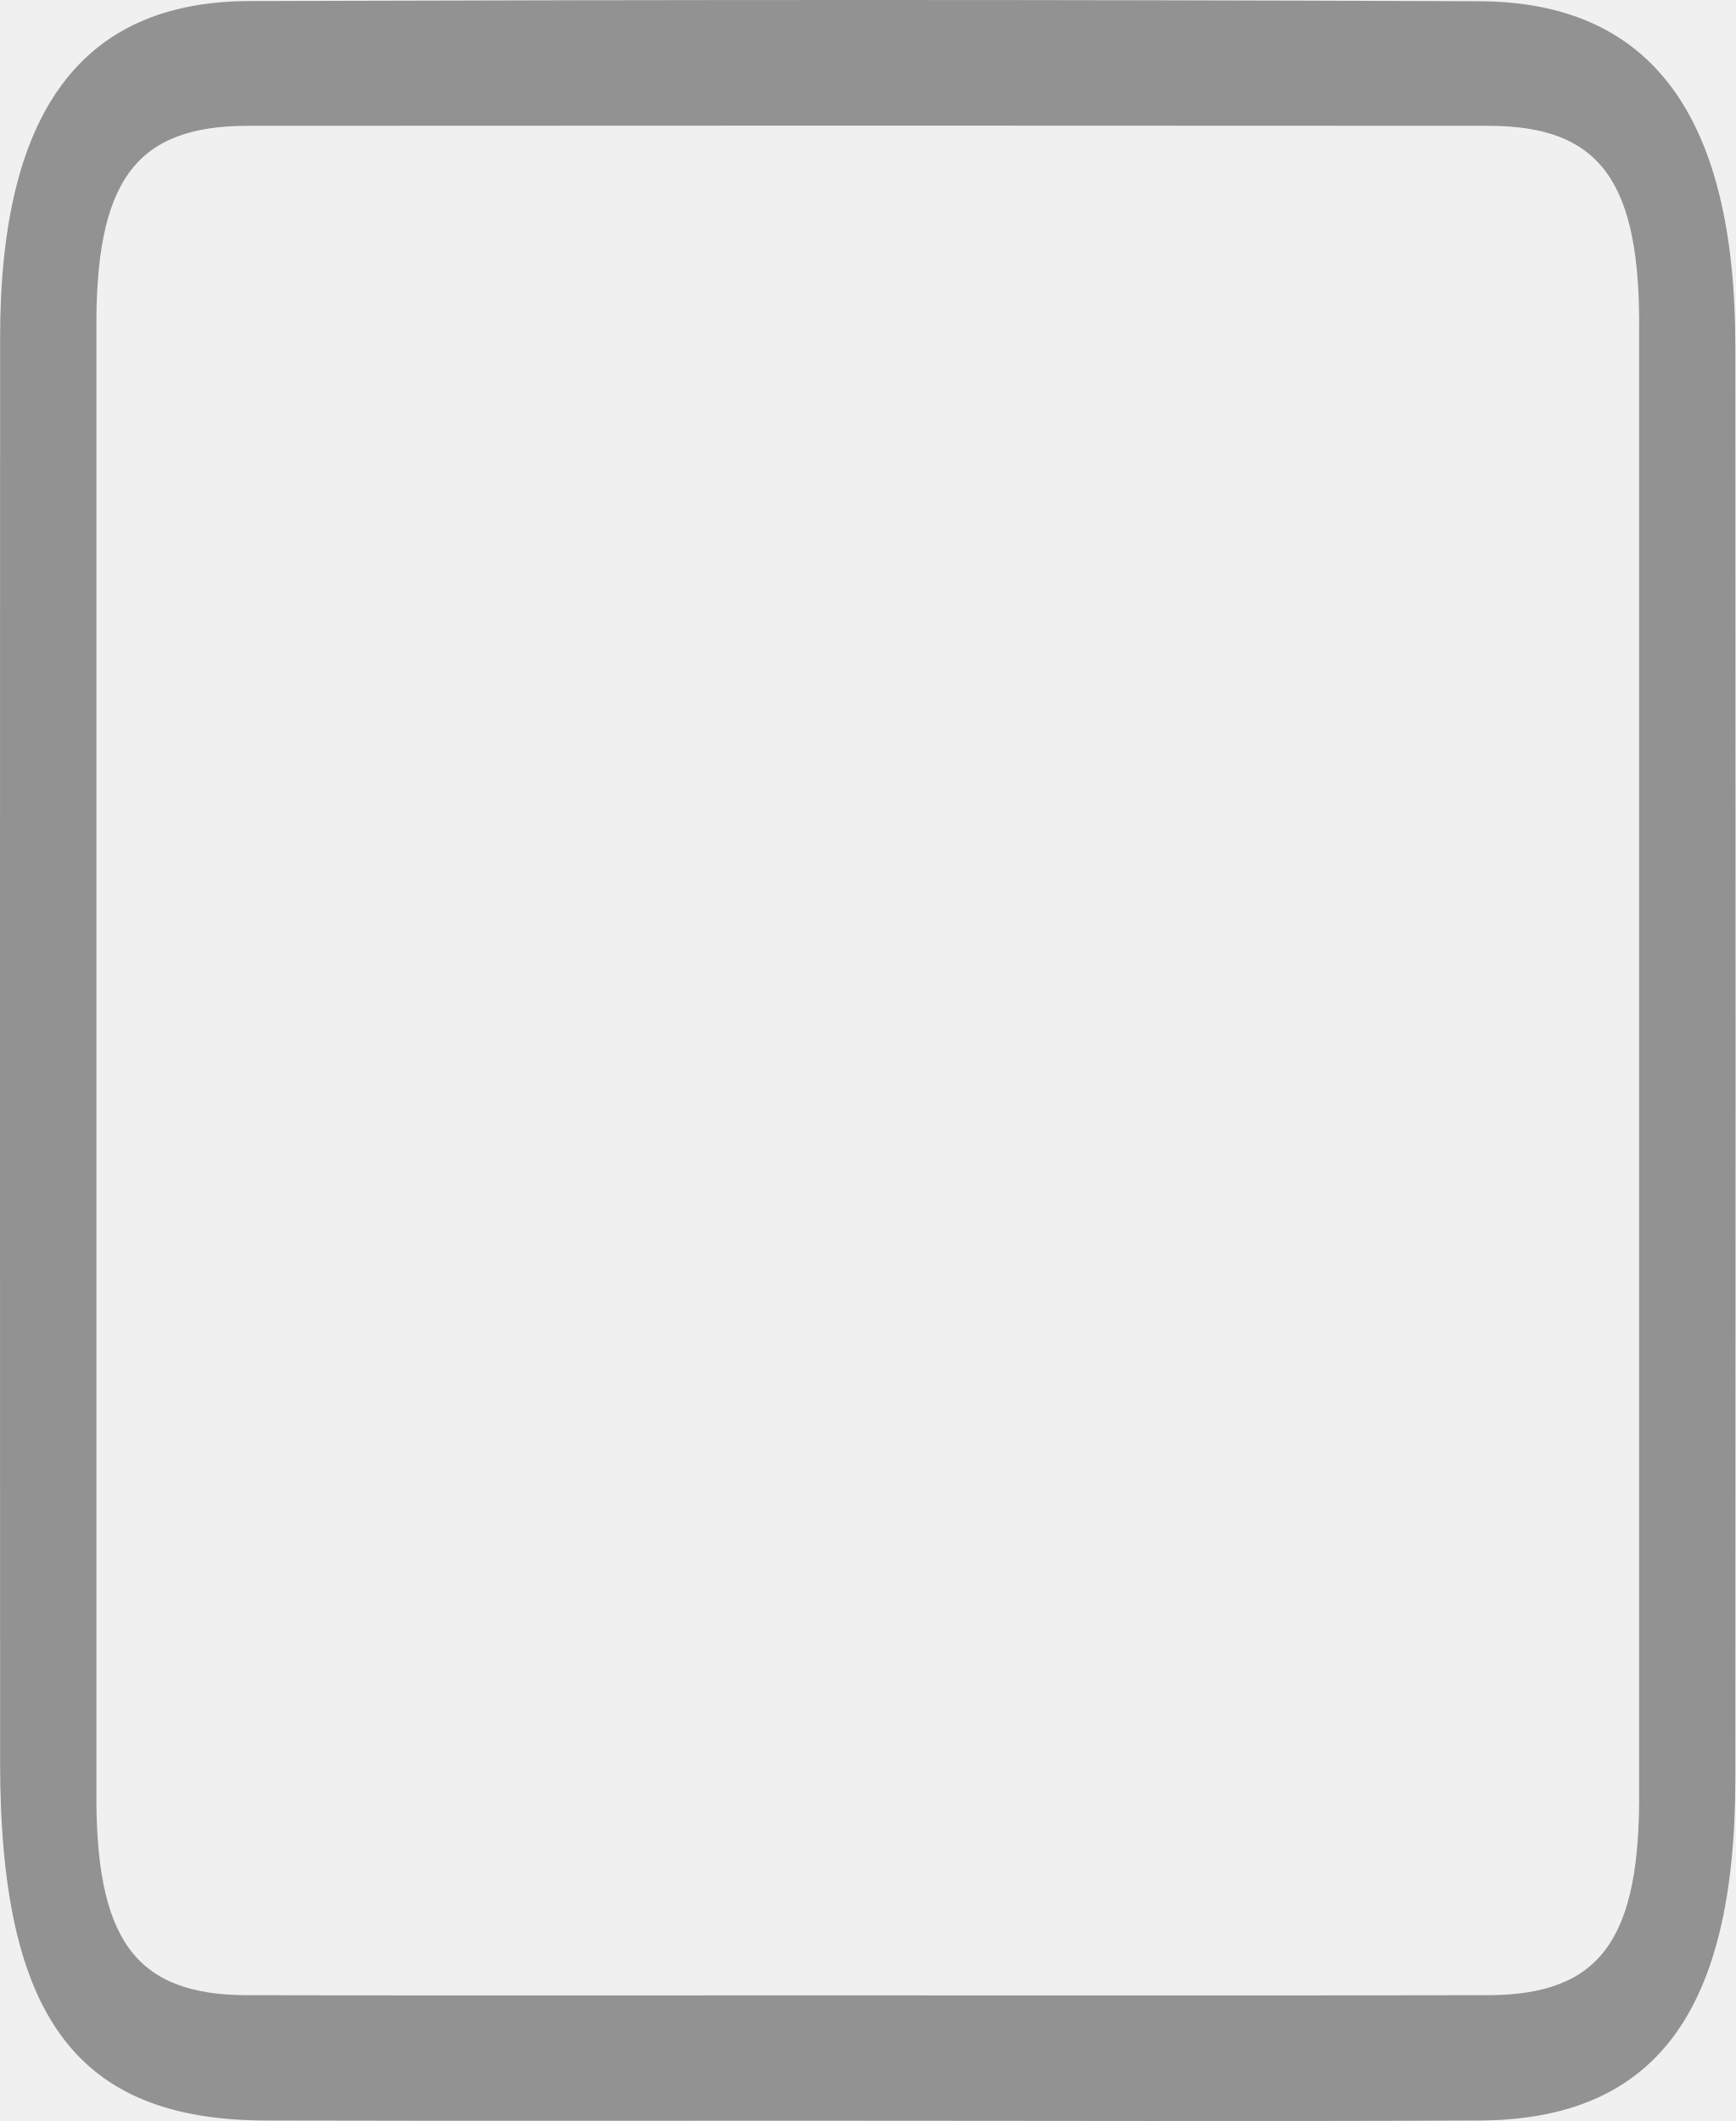
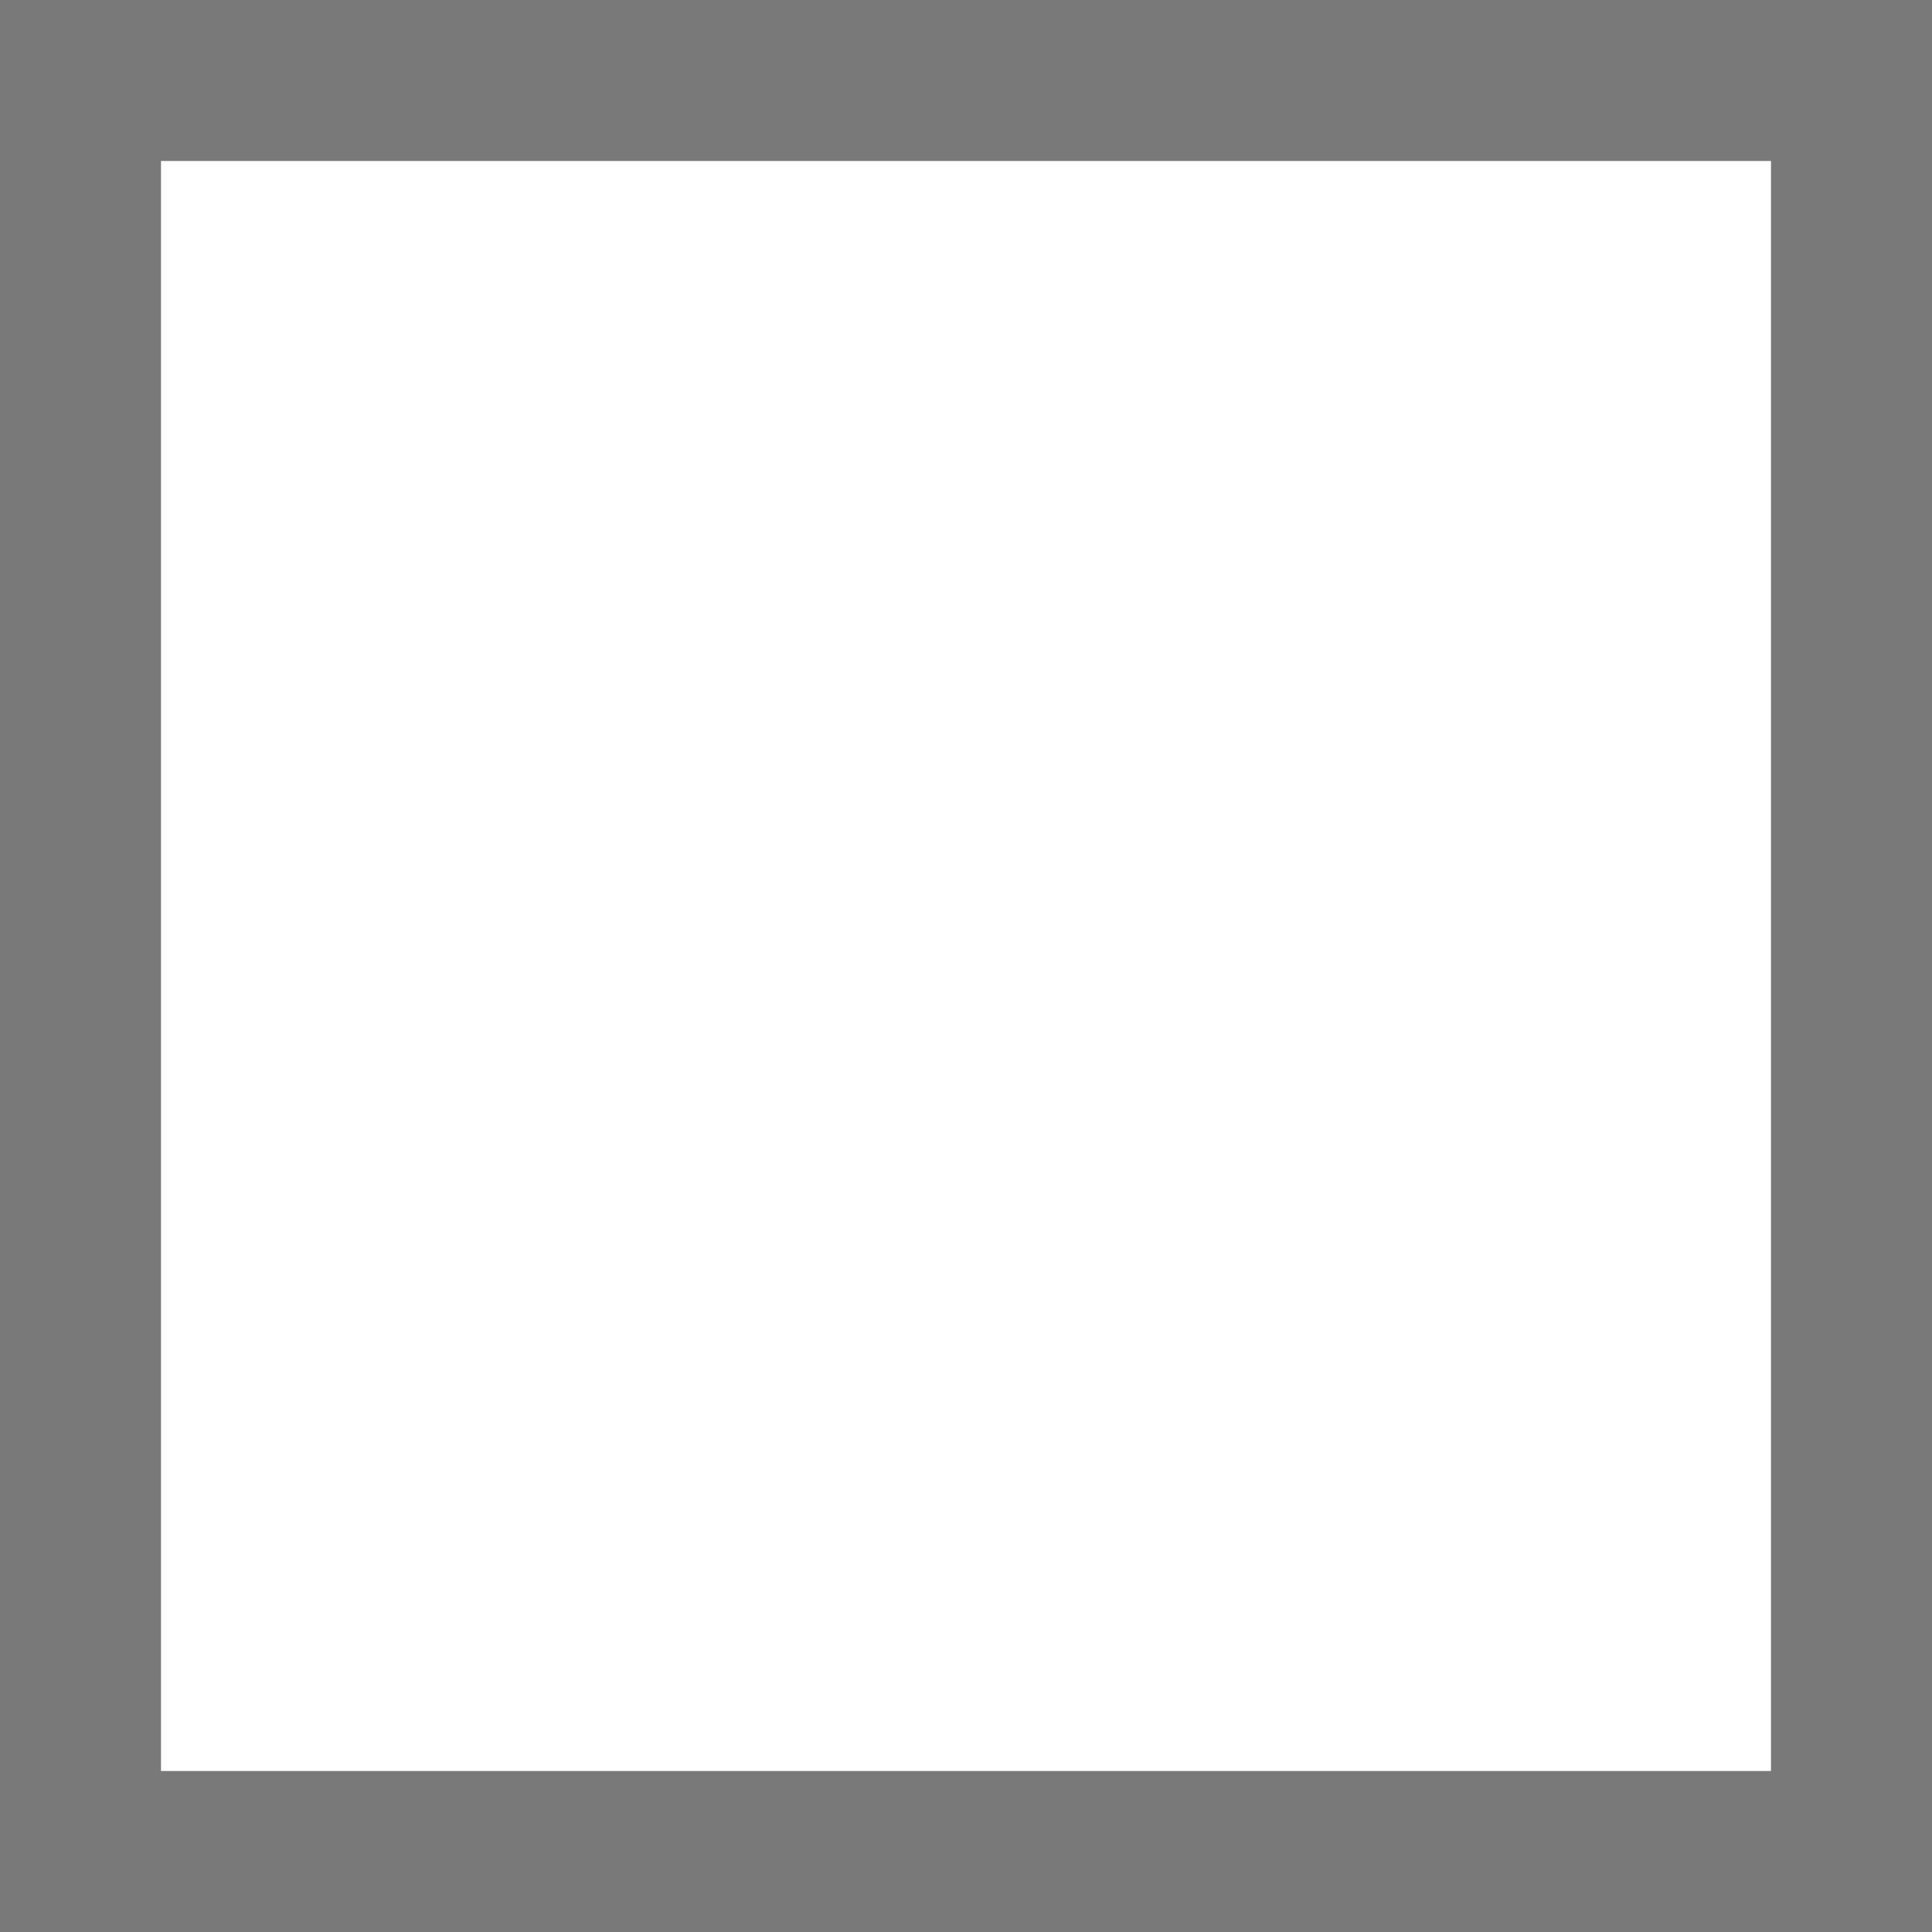
- <svg xmlns="http://www.w3.org/2000/svg" version="1.1" width="18px" height="22px">
-   <g transform="matrix(1 0 0 1 -23 -128 )">
-     <path d="M 15.342 21.995  C 13.016 22.005  10.689 21.997  8.362 21.997  C 6.093 21.997  5.029 22  2.76 21.995  C 0.793 21.992  0.001 20.92  0.001 18.275  C 0 13.348  -0.001 8.424  0.001 3.497  C 0.003 1.167  0.839 0.016  2.585 0.011  C 7.238 -0.003  10.688 -0.005  15.341 0.013  C 17.133 0.019  17.997 1.209  17.998 3.593  C 18.001 8.545  18.001 13.496  17.998 18.448  C 17.997 20.87  17.166 21.987  15.342 21.995  Z M 8.339 20.697  C 10.703 20.697  13.067 20.7  15.432 20.695  C 16.6 20.692  17.018 20.121  17 18.542  L 17 3.46  C 17.019 1.88  16.6 1.305  15.434 1.305  C 10.744 1.302  7.259 1.302  2.569 1.305  C 1.401 1.306  0.983 1.879  1 3.458  L 1 18.54  C 0.982 20.121  1.4 20.694  2.567 20.695  C 4.892 20.7  6.014 20.697  8.339 20.697  Z " fill-rule="nonzero" fill="#929292" stroke="none" transform="matrix(1 0 0 1 23 128 )" />
-   </g>
+ <svg xmlns="http://www.w3.org/2000/svg" version="1.1" width="12px" height="12px" viewBox="15 62  12 12">
+   <path d="M 15.5 62.5  L 26.5 62.5  L 26.5 73.5  L 15.5 73.5  L 15.5 62.5  Z " fill-rule="nonzero" fill="#ffffff" stroke="none" />
+   <path d="M 15.5 62.5  L 26.5 62.5  L 26.5 73.5  L 15.5 73.5  L 15.5 62.5  Z " stroke-width="1" stroke="#797979" fill="none" />
</svg>
